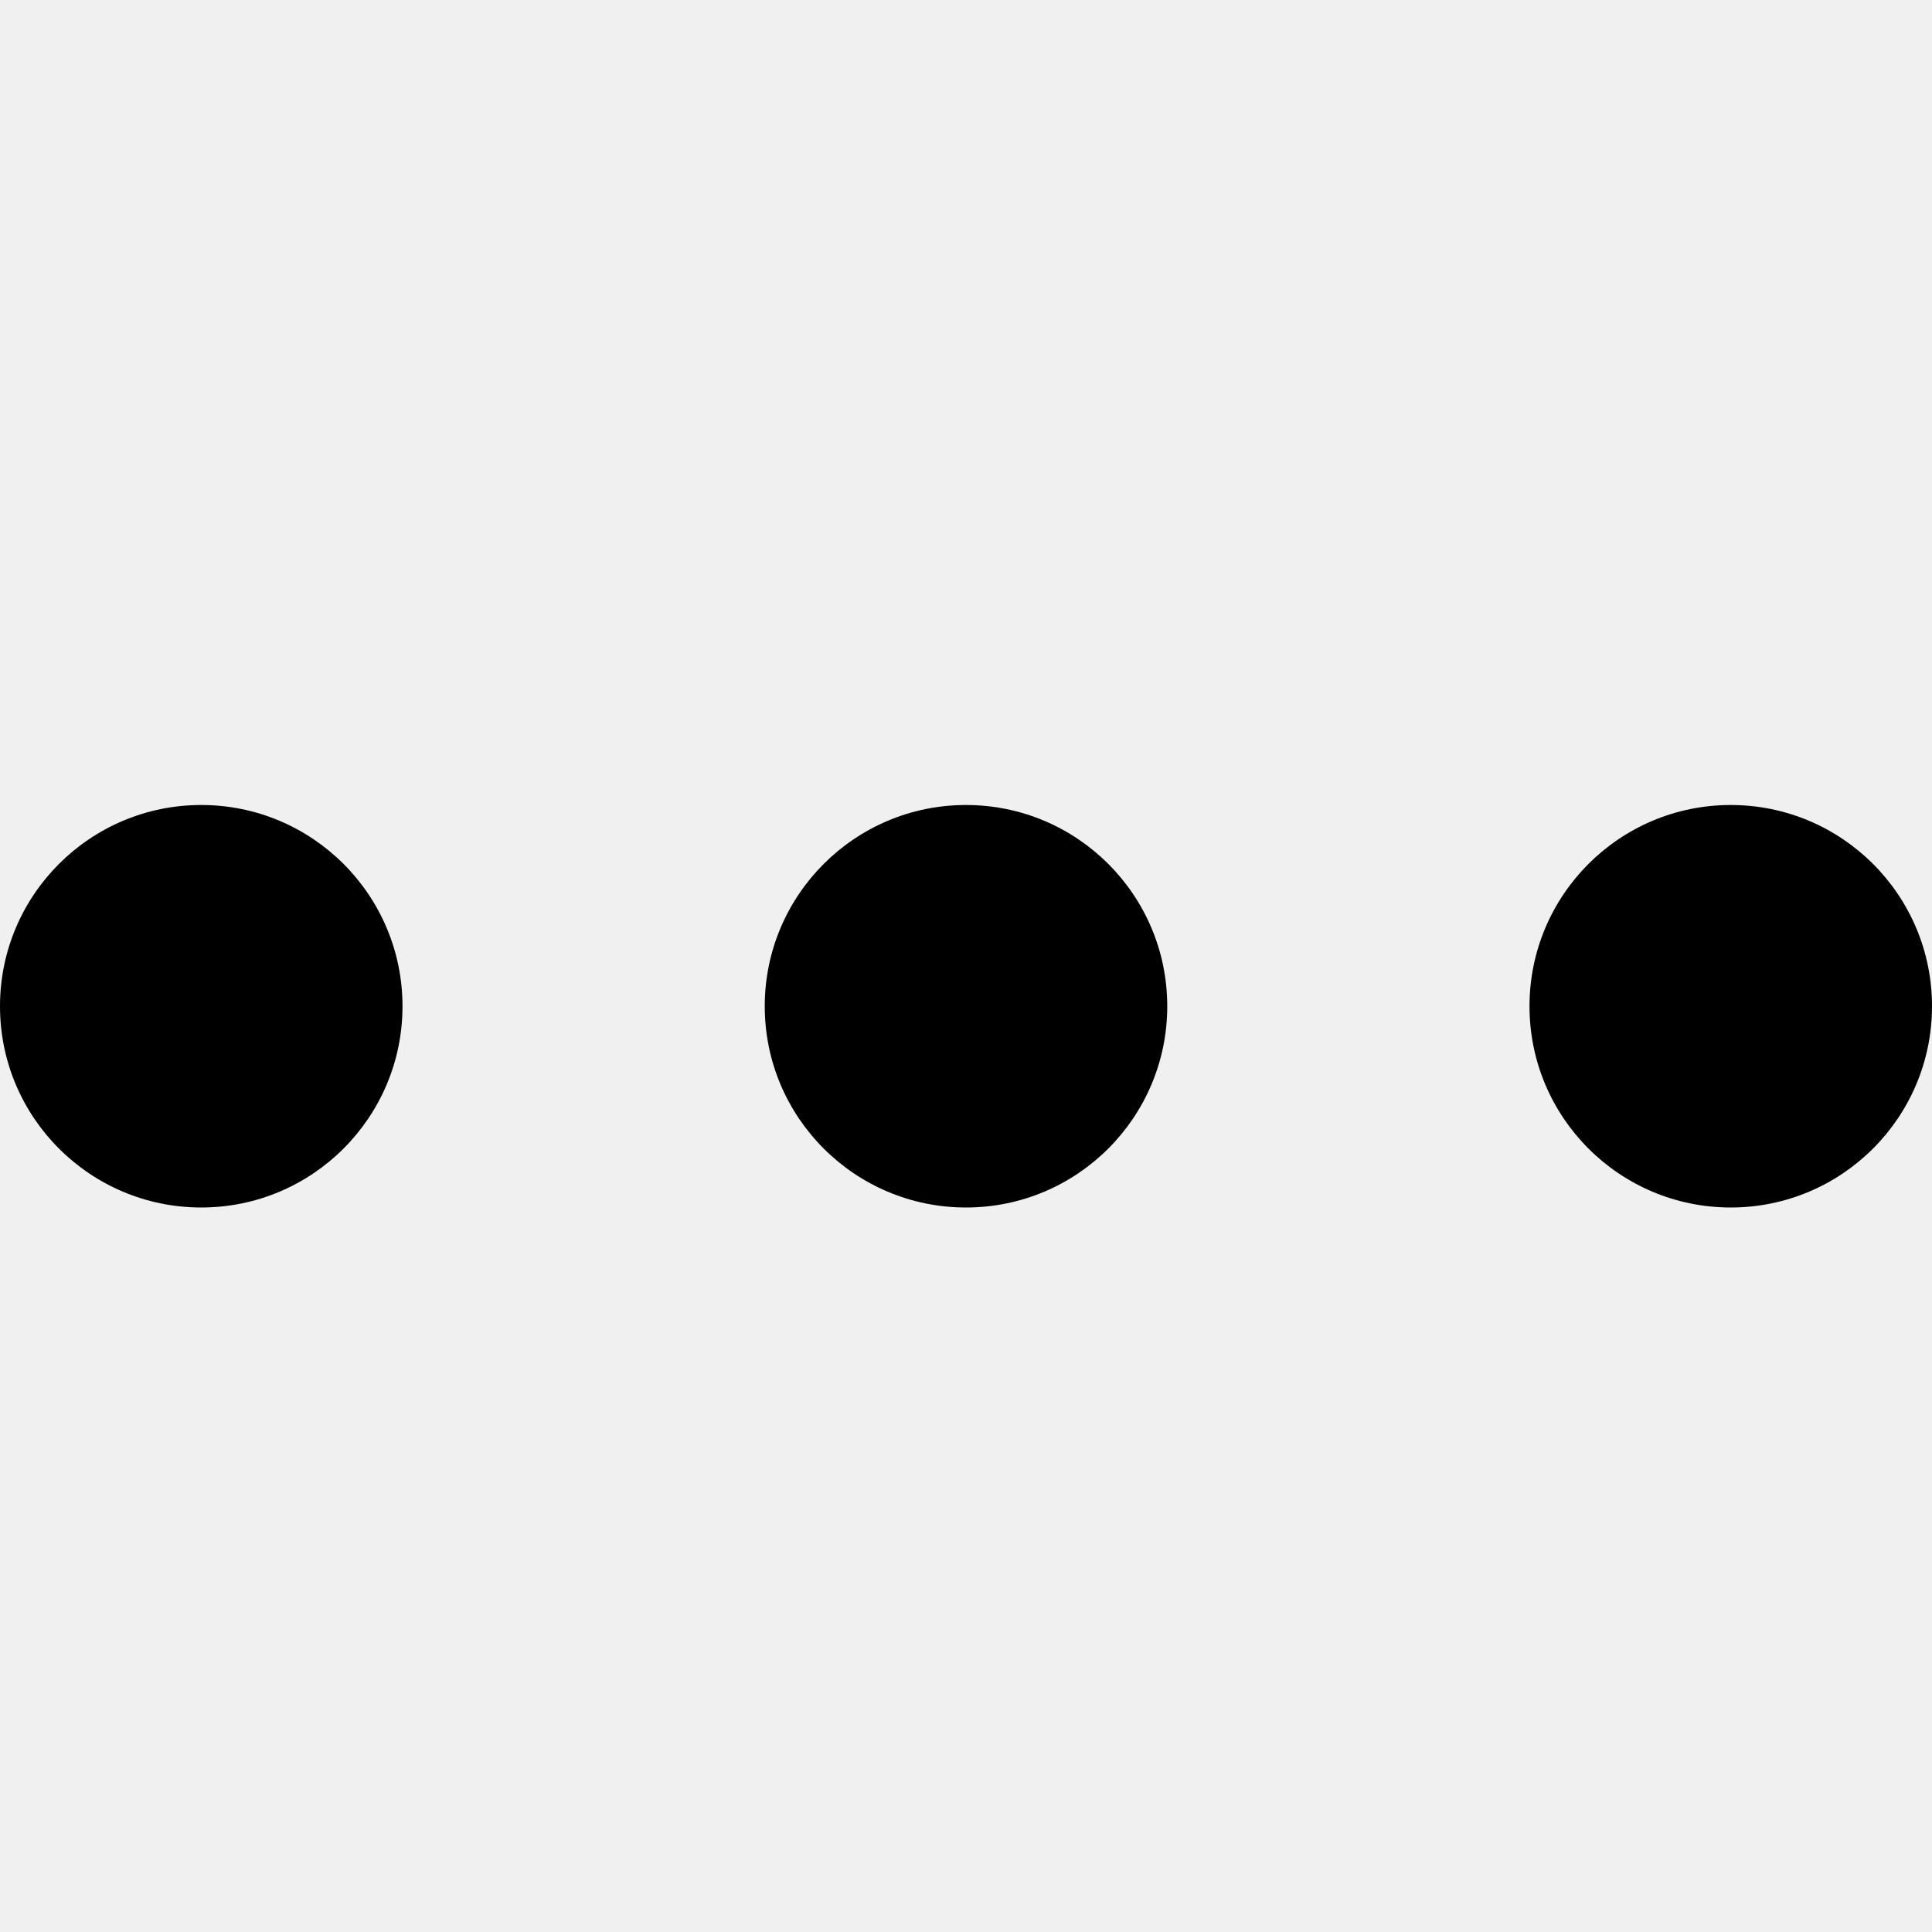
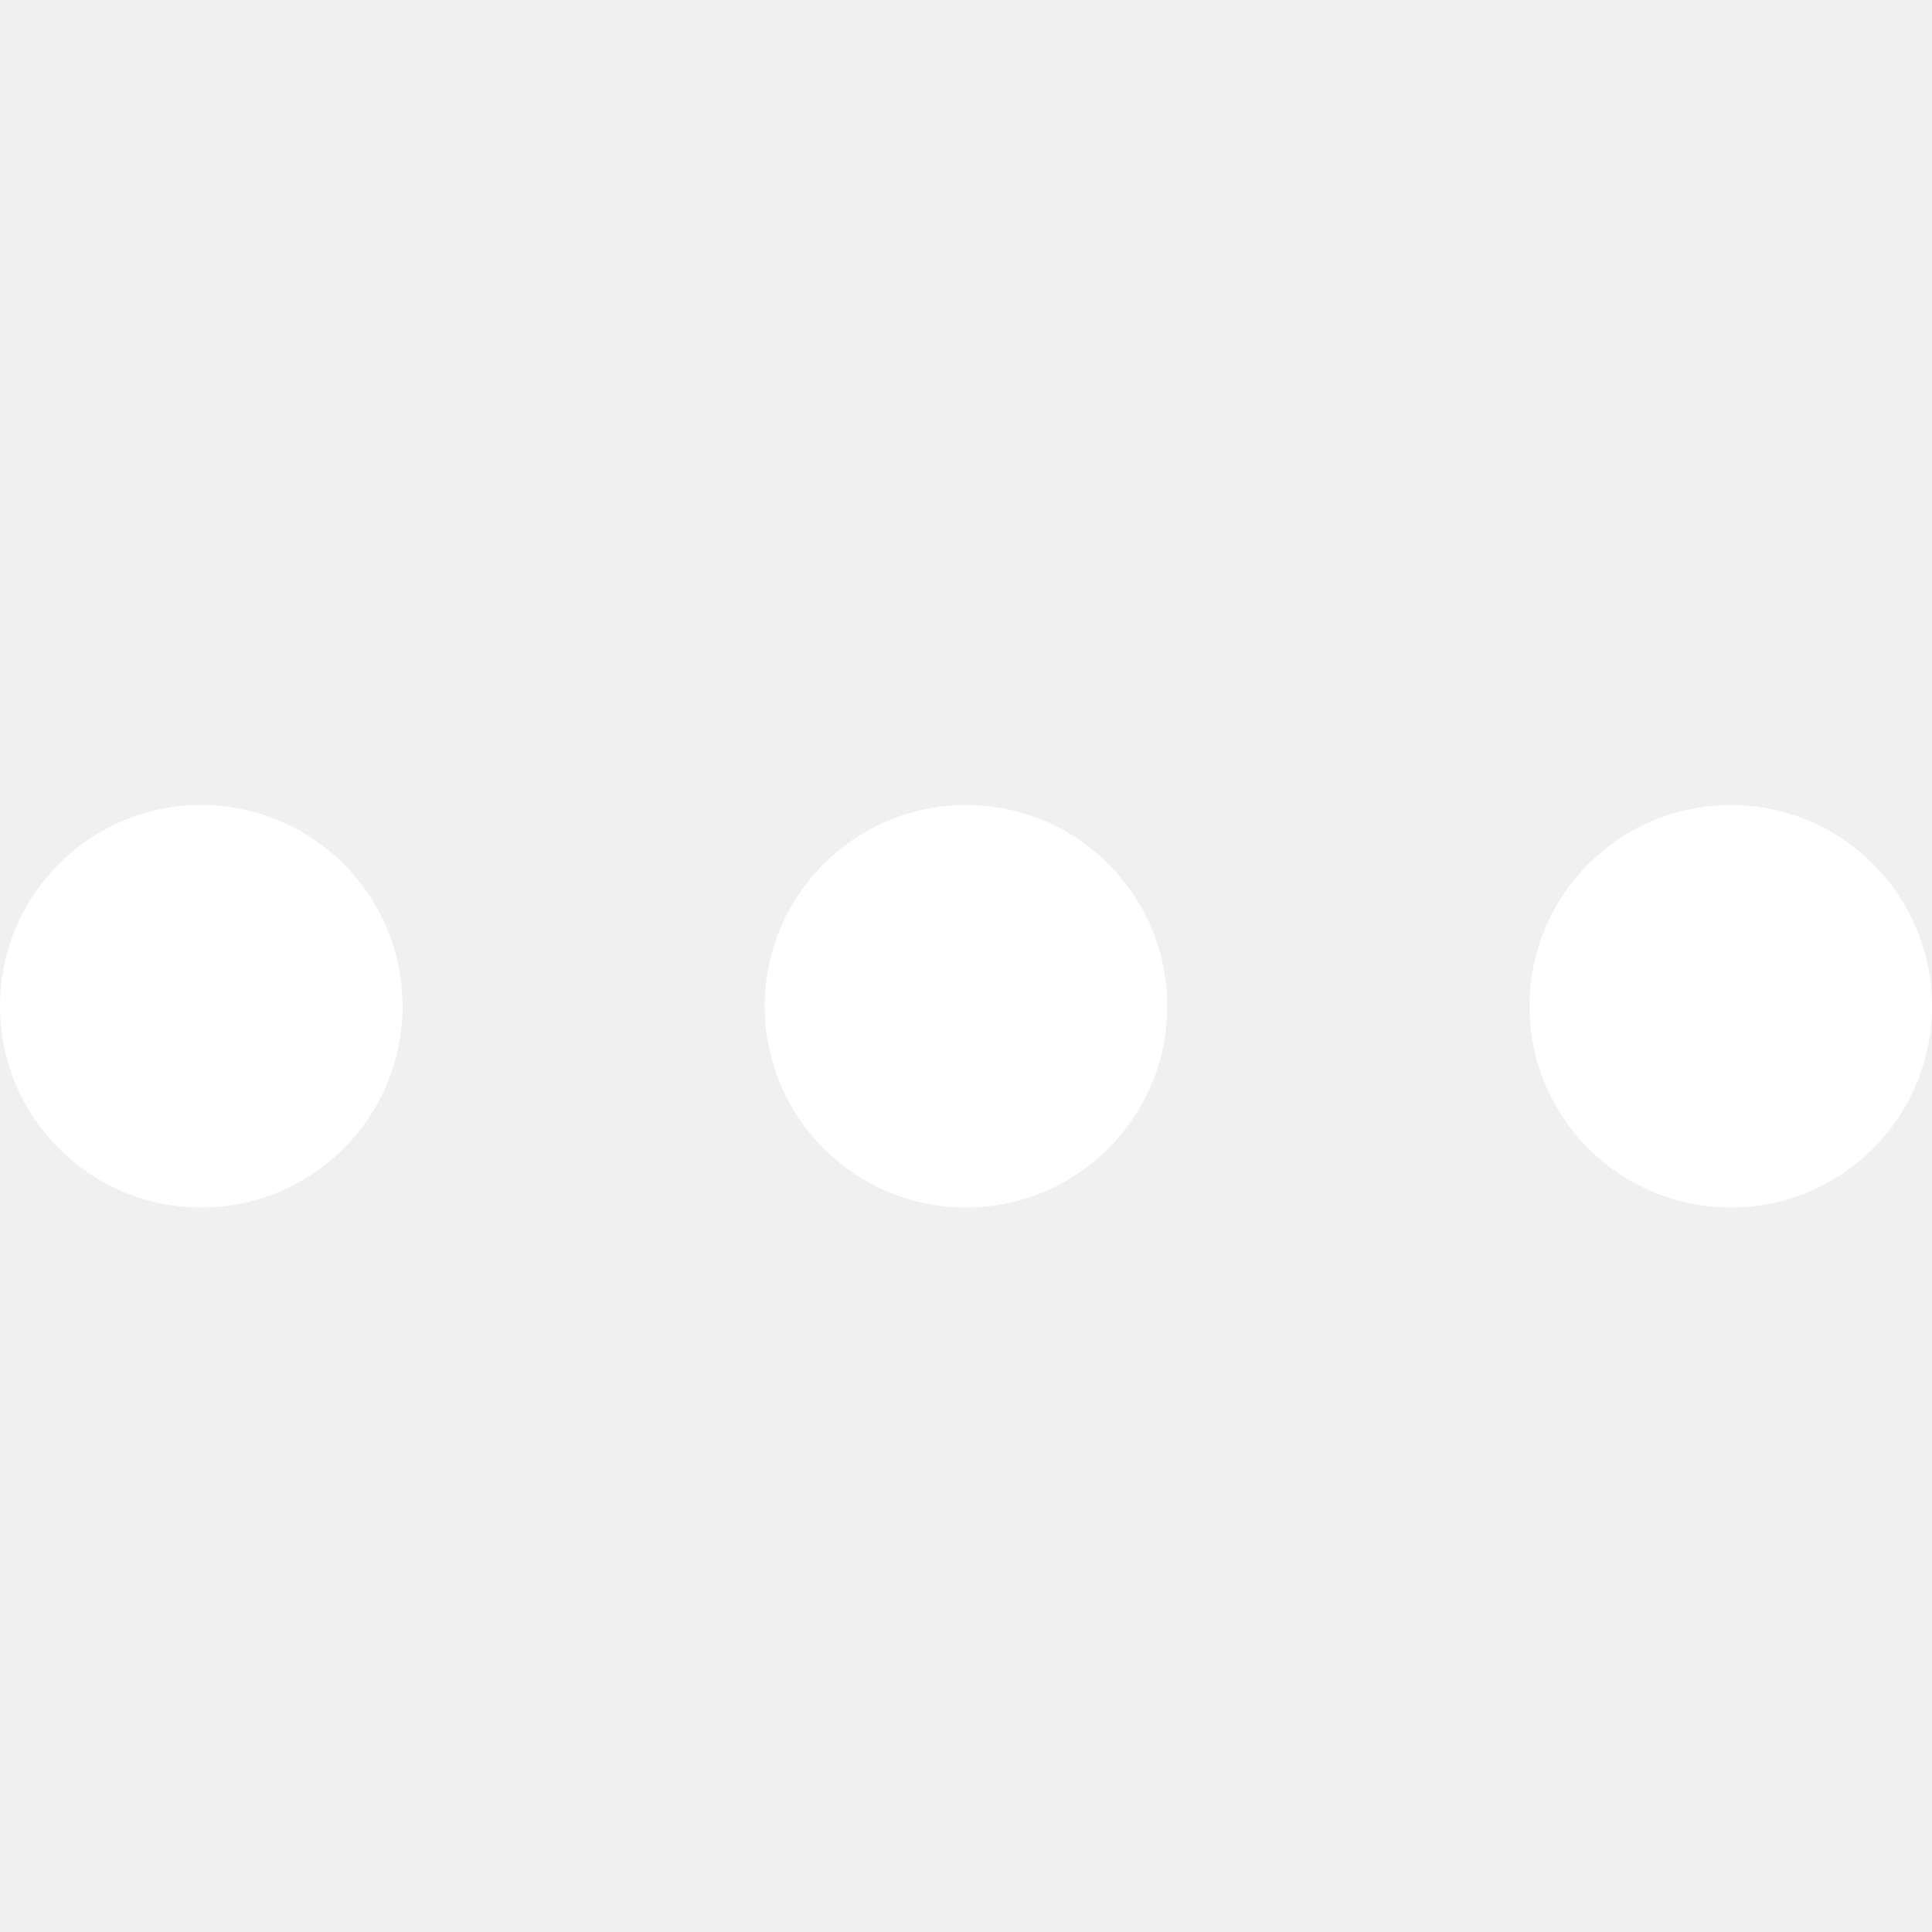
<svg xmlns="http://www.w3.org/2000/svg" viewBox="0 0 24 24">
  <g>
-     <circle cx="2.5" cy="12.5" r="2.5" />
-     <circle cx="12" cy="12.5" r="2.5" />
-     <circle cx="21.5" cy="12.5" r="2.5" />
+     <circle cx="2.5" cy="12.5" r="2.5" fill="#ffffff" />
+     <circle cx="12" cy="12.5" r="2.5" fill="#ffffff" />
+     <circle cx="21.5" fill="#ffffff" cy="12.5" r="2.5" />
  </g>
</svg>
